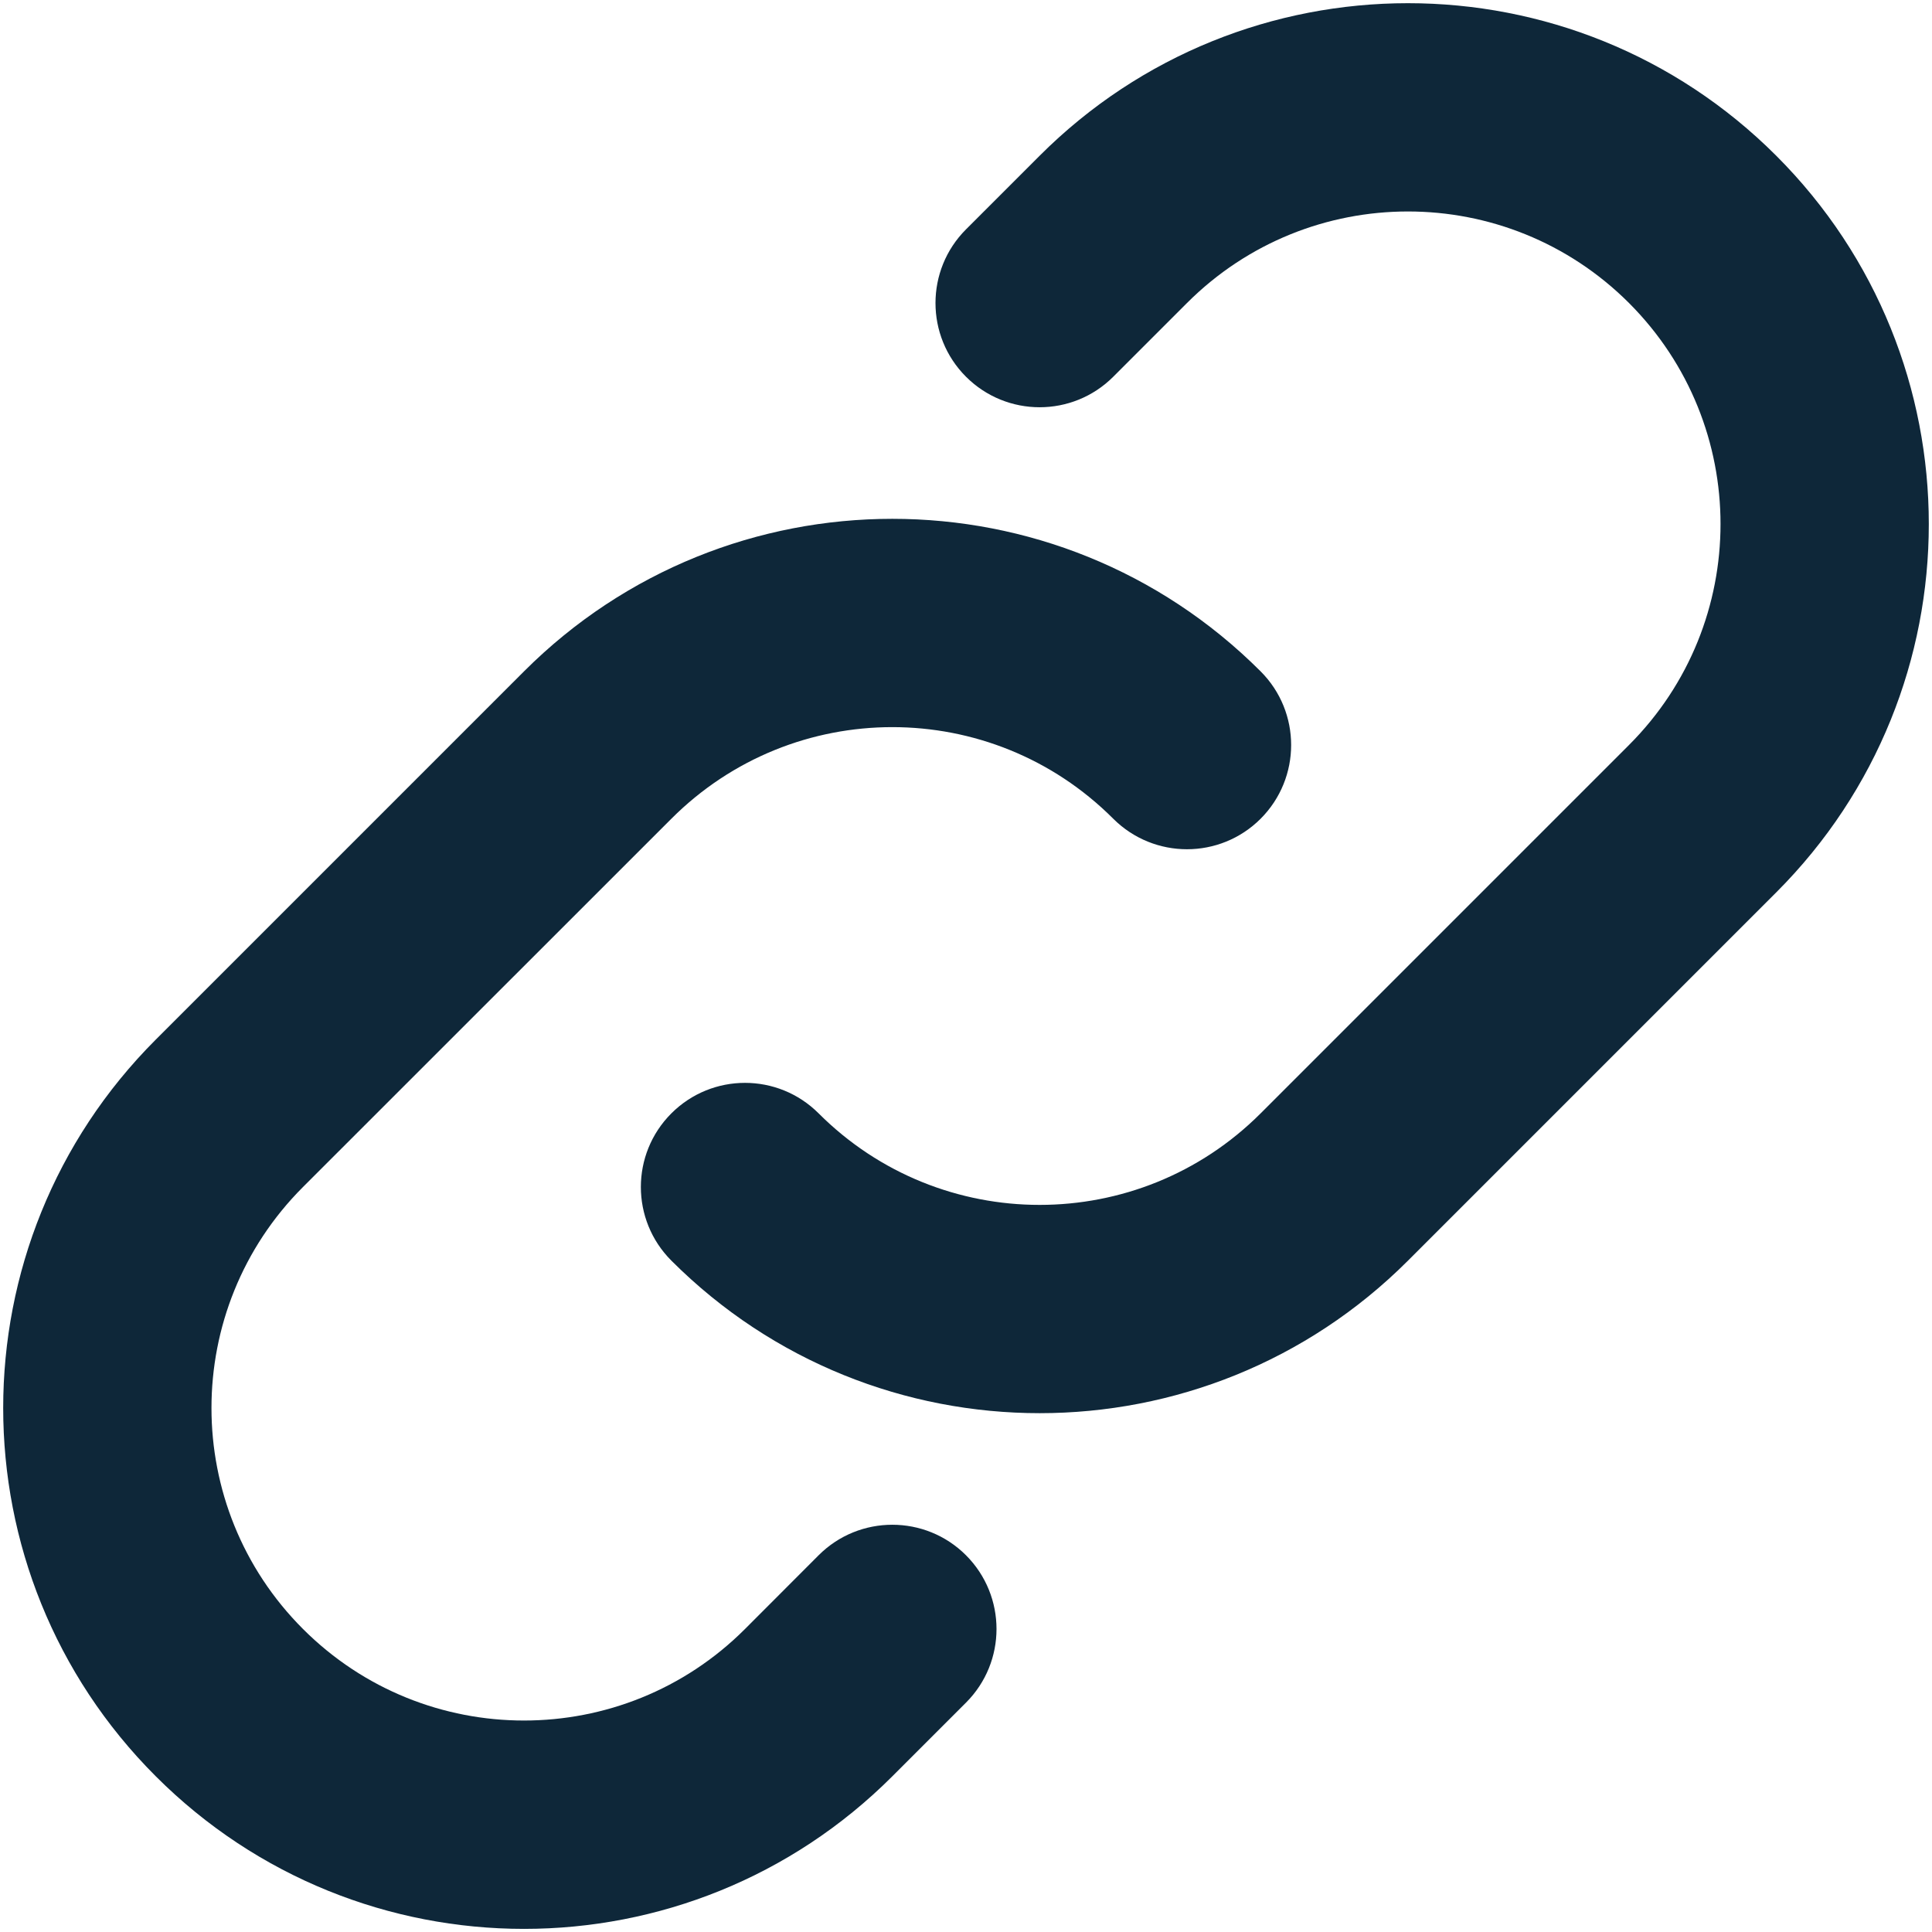
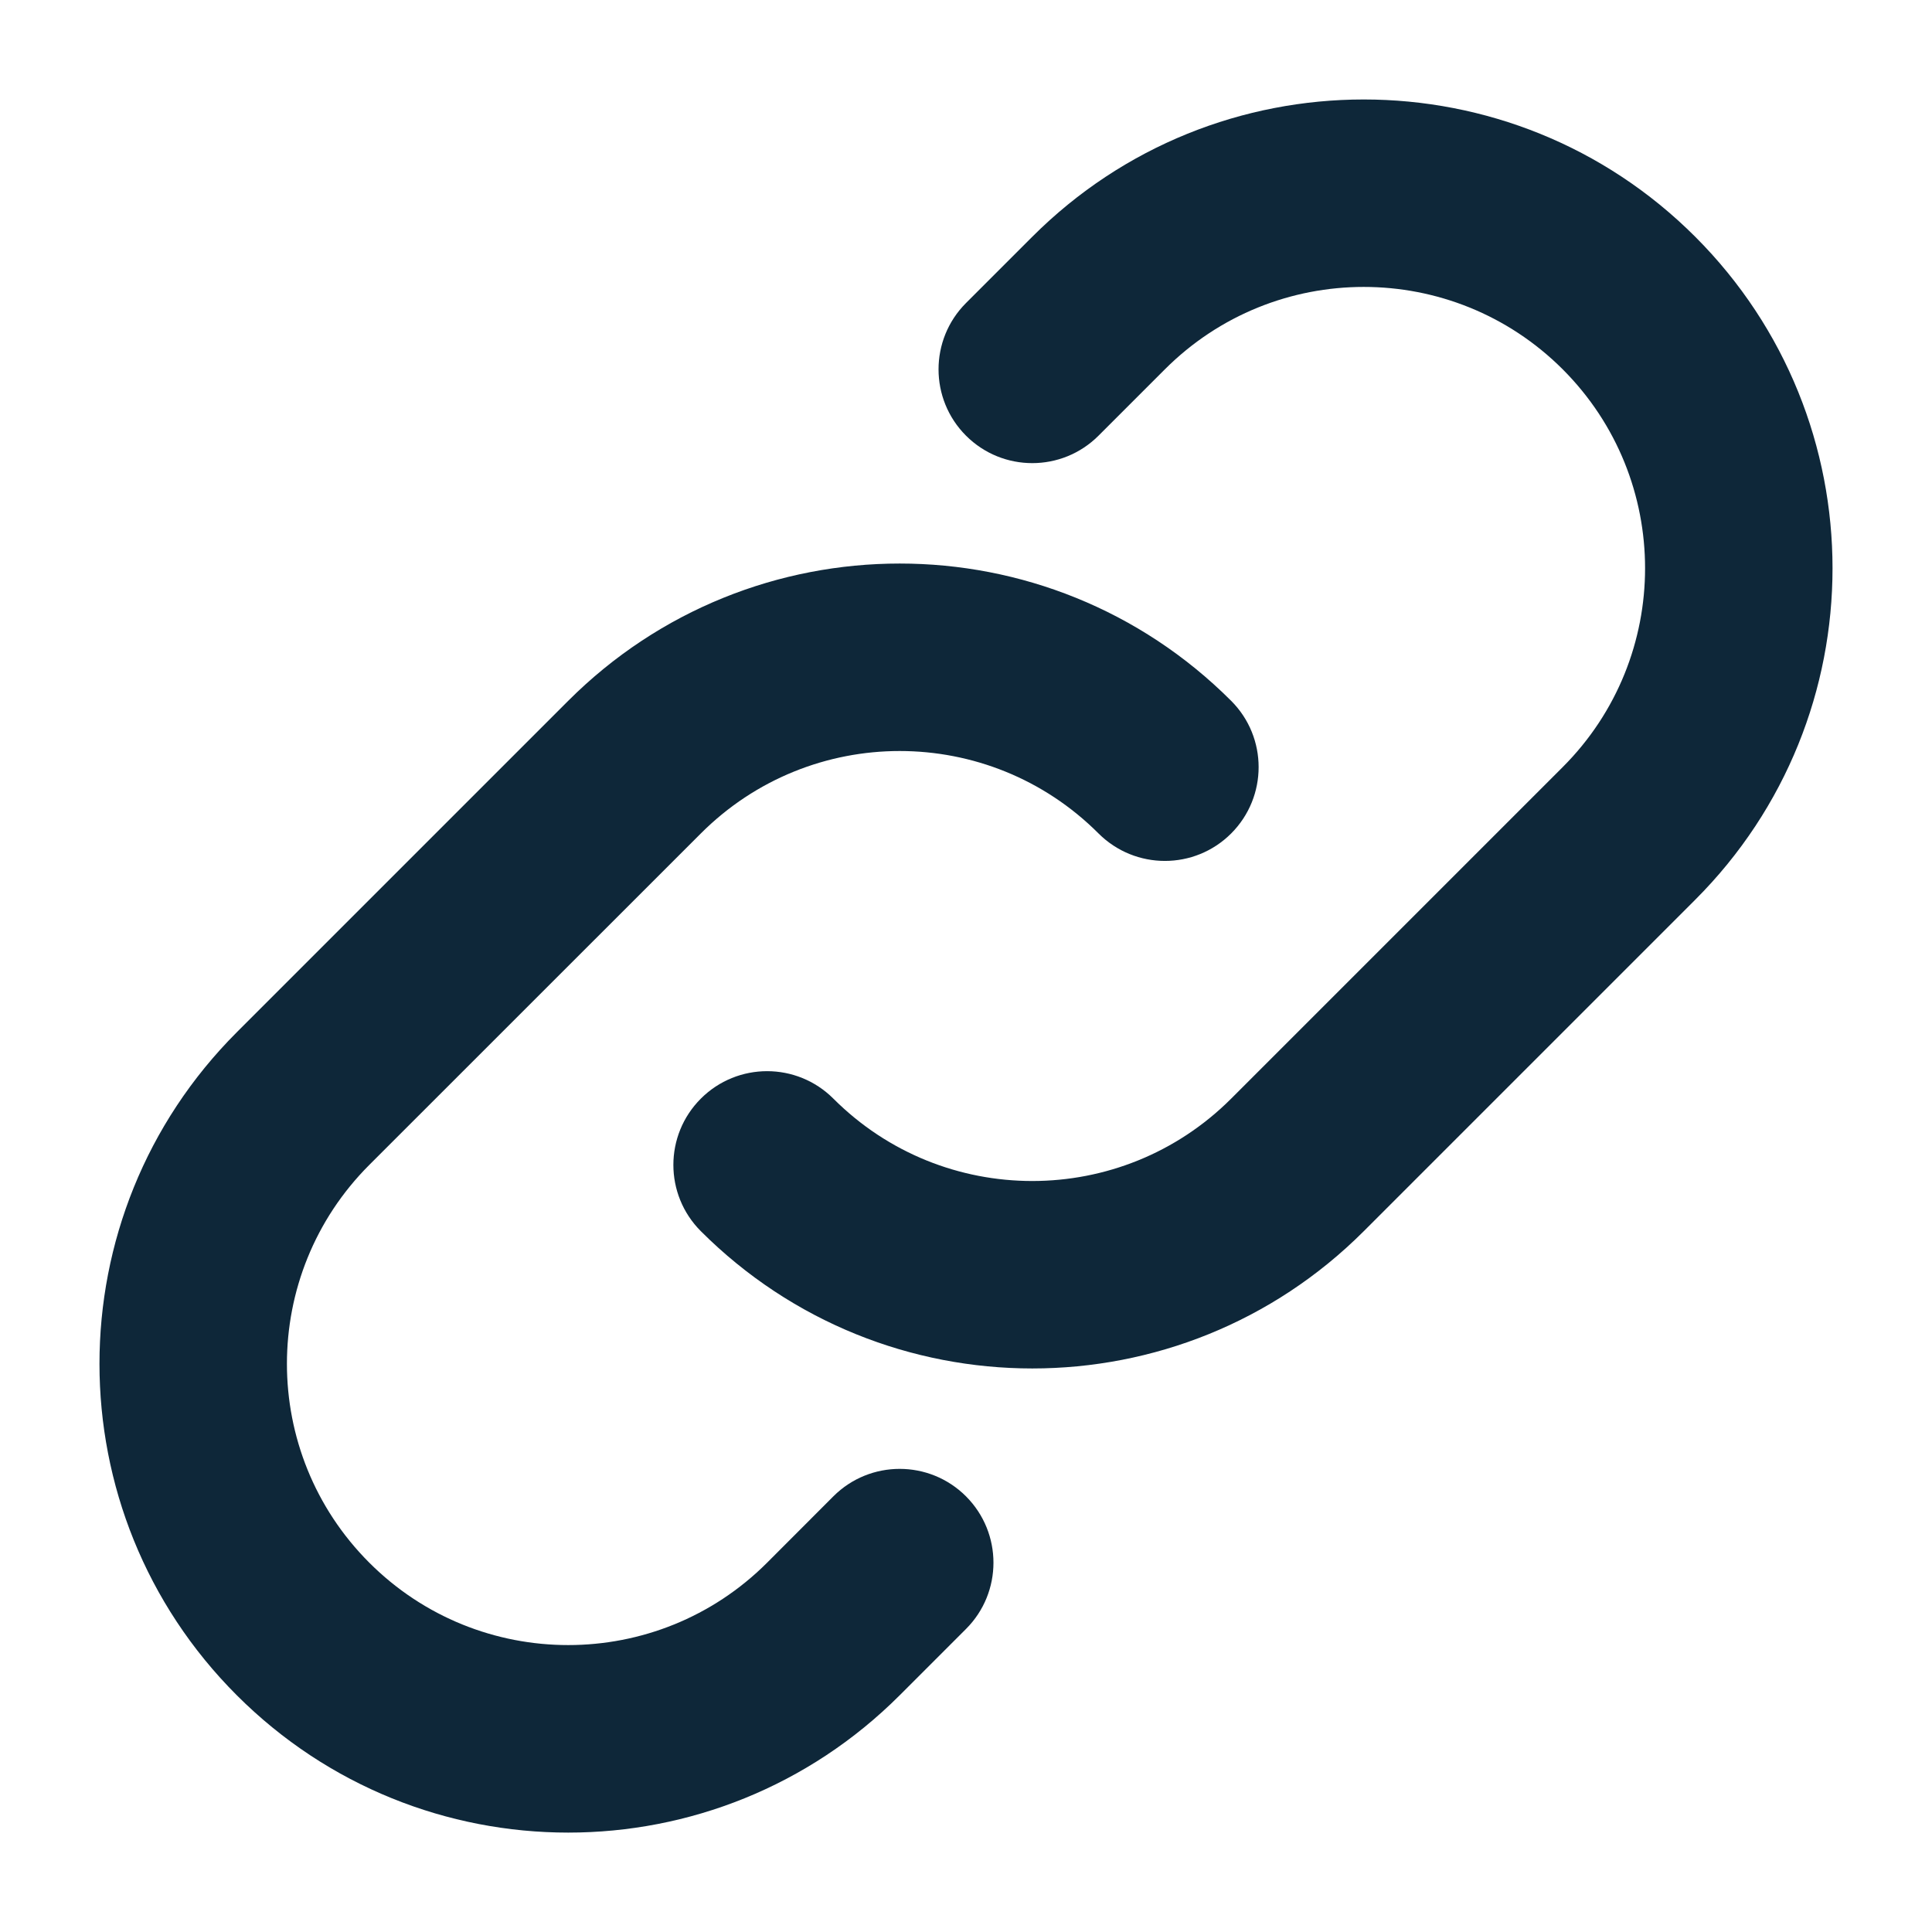
- <svg xmlns="http://www.w3.org/2000/svg" width="18" height="18" viewBox="0 0 18 18" fill="none">
-   <path fill-rule="evenodd" clip-rule="evenodd" d="M9.686 1.451C11.581 -0.444 14.654 -0.444 16.549 1.451C18.444 3.346 18.444 6.419 16.549 8.314L13.118 11.745C11.223 13.64 8.15 13.64 6.255 11.745C5.876 11.366 5.876 10.752 6.255 10.373C6.634 9.994 7.248 9.994 7.627 10.373C8.764 11.51 10.608 11.51 11.745 10.373L15.177 6.941C16.314 5.804 16.314 3.961 15.177 2.823C14.039 1.686 12.196 1.686 11.059 2.823L10.372 3.51C9.993 3.889 9.379 3.889 9 3.51C8.621 3.131 8.621 2.516 9 2.137L9.686 1.451ZM10.372 7.628C9.235 6.49 7.392 6.49 6.255 7.628L2.823 11.059C1.686 12.196 1.686 14.04 2.823 15.177C3.96 16.314 5.804 16.314 6.941 15.177L7.627 14.49C8.006 14.111 8.621 14.111 9 14.49C9.379 14.87 9.379 15.484 9 15.863L8.314 16.549C6.418 18.445 3.346 18.445 1.451 16.549C-0.444 14.654 -0.444 11.582 1.451 9.686L4.882 6.255C6.777 4.36 9.85 4.36 11.745 6.255C12.124 6.634 12.124 7.248 11.745 7.628C11.366 8.007 10.752 8.007 10.372 7.628Z" fill="#0E2739" />
+ <svg xmlns="http://www.w3.org/2000/svg" width="20" height="20" viewBox="0 0 20 20" fill="none">
+   <path fill-rule="evenodd" clip-rule="evenodd" d="M10.686 2.451C12.581 0.556 15.654 0.556 17.549 2.451C19.444 4.346 19.444 7.419 17.549 9.314L14.118 12.745C12.223 14.64 9.15 14.64 7.255 12.745C6.876 12.366 6.876 11.752 7.255 11.373C7.634 10.994 8.248 10.994 8.627 11.373C9.764 12.51 11.608 12.51 12.745 11.373L16.177 7.941C17.314 6.804 17.314 4.961 16.177 3.823C15.039 2.686 13.196 2.686 12.059 3.823L11.372 4.51C10.993 4.889 10.379 4.889 10 4.51C9.621 4.131 9.621 3.516 10 3.137L10.686 2.451ZM11.372 8.628C10.235 7.49 8.392 7.49 7.255 8.628L3.823 12.059C2.686 13.196 2.686 15.04 3.823 16.177C4.96 17.314 6.804 17.314 7.941 16.177L8.627 15.49C9.006 15.111 9.621 15.111 10 15.49C10.379 15.87 10.379 16.484 10 16.863L9.314 17.549C7.418 19.445 4.346 19.445 2.451 17.549C0.556 15.654 0.556 12.582 2.451 10.686L5.882 7.255C7.777 5.36 10.85 5.36 12.745 7.255C13.124 7.634 13.124 8.248 12.745 8.628C12.366 9.007 11.752 9.007 11.372 8.628Z" fill="#0E2739" />
</svg>
